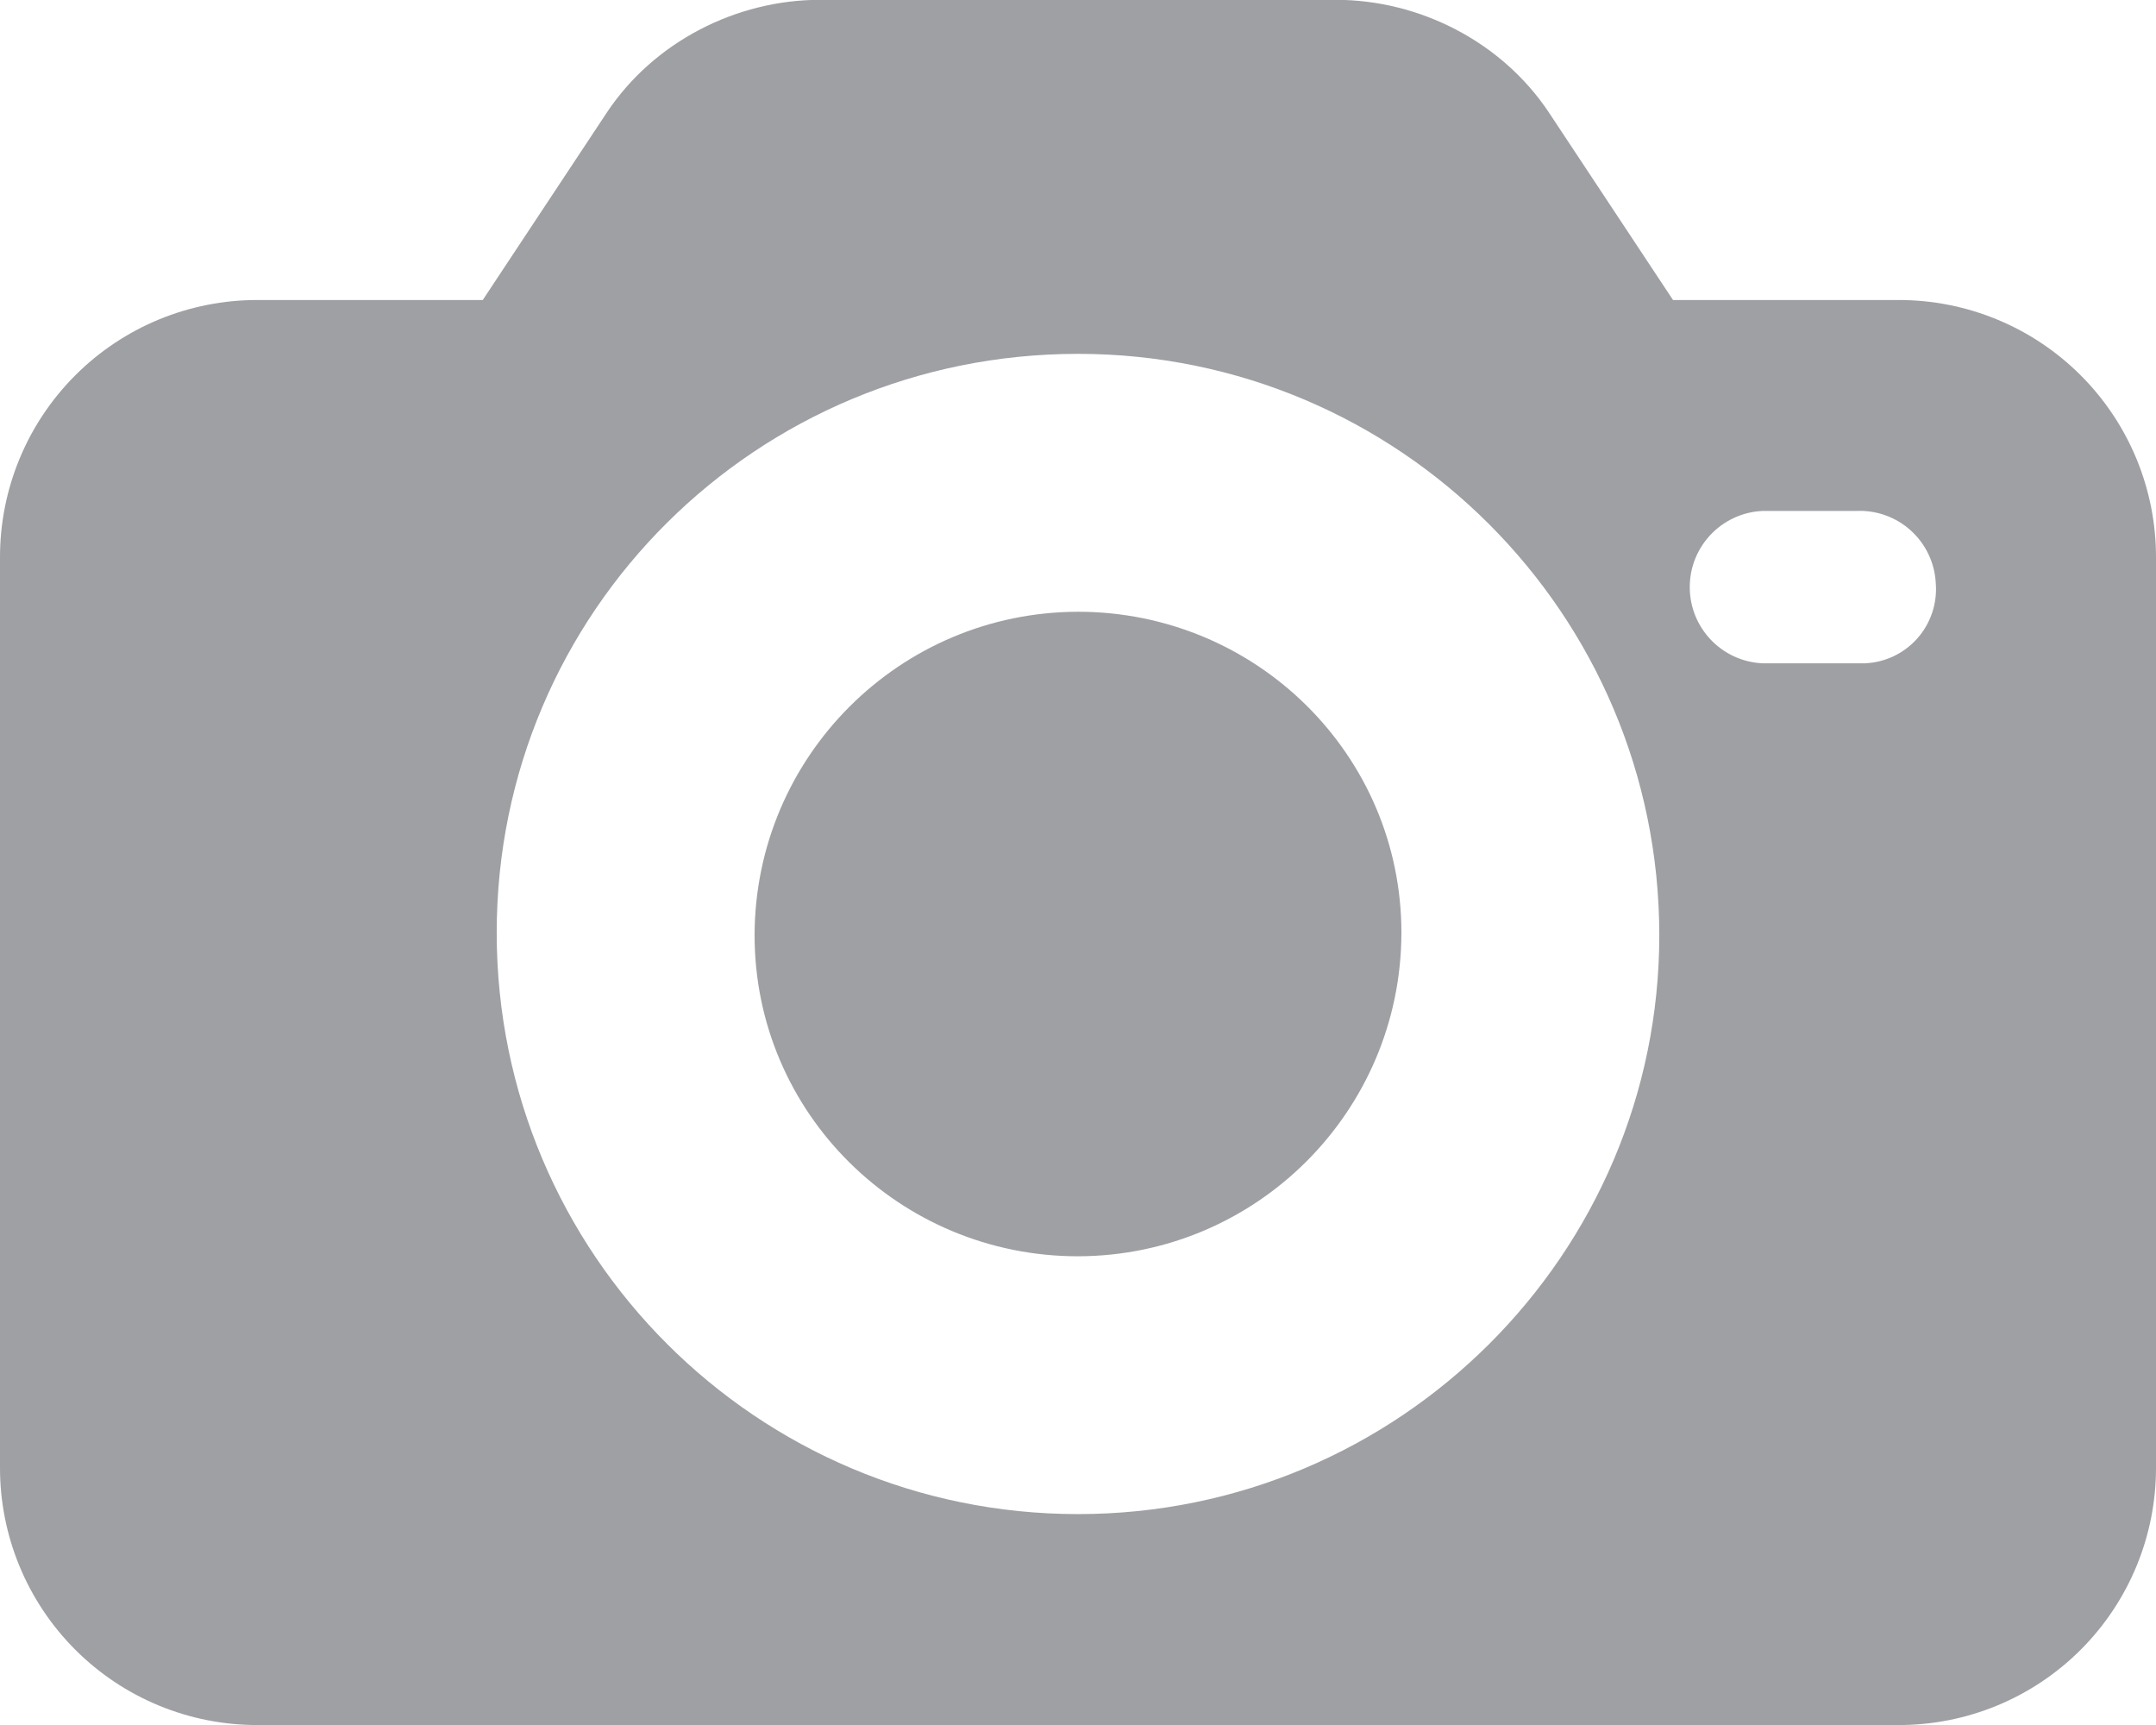
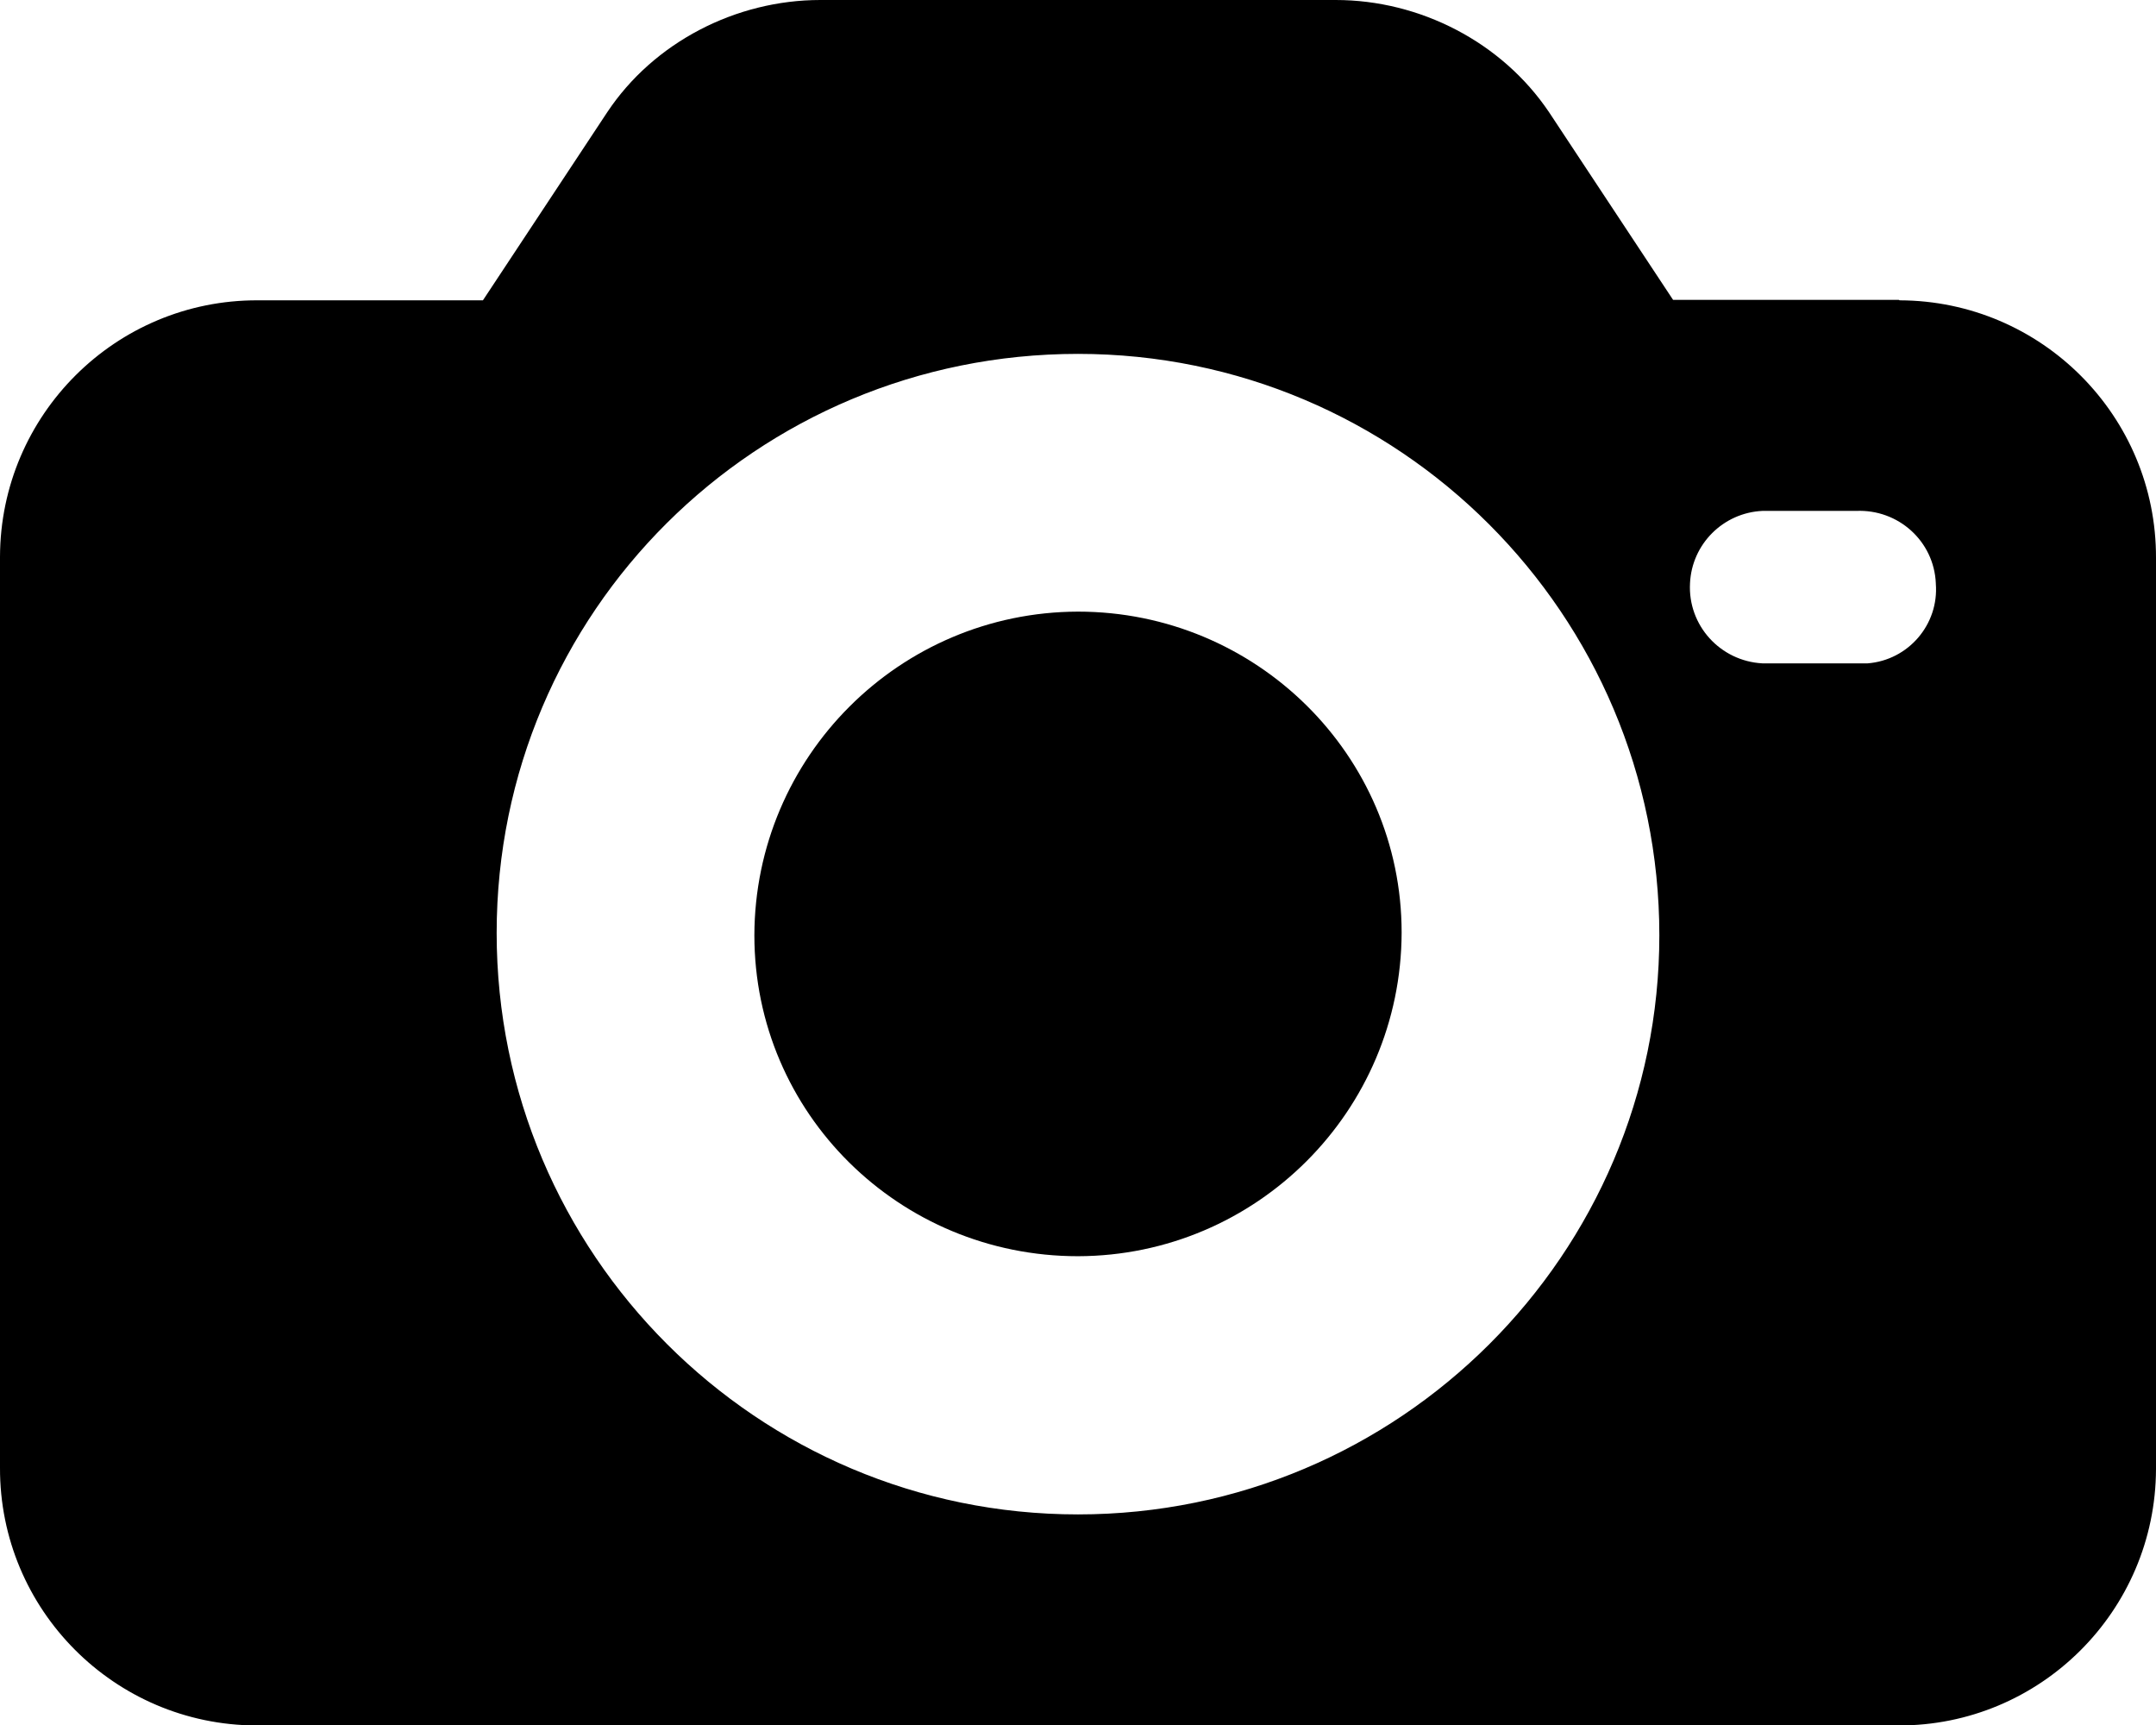
- <svg xmlns="http://www.w3.org/2000/svg" id="Capa_1" data-name="Capa 1" viewBox="0 0 471.04 376.83">
-   <defs>
-     <style>.cls-1{fill:#9fa0a4;}</style>
-   </defs>
-   <path class="cls-1" d="M436.2,132.12H387l-27.14-41c-10.24-15.36-28.16-24.58-46.59-24.58H200.68c-18.43,0-36.35,9.22-46.59,24.58l-27.14,41H77.8a56.16,56.16,0,0,0-56.32,56.32V387.1A56.16,56.16,0,0,0,77.8,443.42H436.2a56.16,56.16,0,0,0,56.32-56.32V188.44A56.16,56.16,0,0,0,436.2,132.12ZM257,397.34a127,127,0,0,1-127-127c0-70.14,56.83-126.46,127-126.46a127,127,0,0,1,127,127C384,340.5,327.14,397.34,257,397.34ZM429,211.48H406.5a16.66,16.66,0,0,1,0-33.28H427a16.62,16.62,0,0,1,17.41,15.87A16.21,16.21,0,0,1,429,211.48Z" transform="translate(-21.48 -66.58)" />
-   <path class="cls-1" d="M257,200.22a70.8,70.8,0,0,0-70.66,70.66c0,38.91,31.74,70.14,70.66,70.14a70.8,70.8,0,0,0,70.66-70.66C327.66,231.45,295.91,200.22,257,200.22Z" transform="translate(-21.48 -66.58)" />
+ <svg xmlns="http://www.w3.org/2000/svg" version="1.1" id="Capa_1" x="0px" y="0px" viewBox="0 0 471 376.8" style="enable-background:new 0 0 471 376.8;" xml:space="preserve">
+   <path d="M414.7,65.5h-49.2l-27.1-41C328.1,9.2,310.2,0,291.8,0H179.2c-18.4,0-36.4,9.2-46.6,24.6l-27.1,41H56.3  c-31-0.1-56.2,25-56.3,56c0,0.1,0,0.2,0,0.3v198.7c-0.1,31,25,56.2,56,56.3c0.1,0,0.2,0,0.3,0h358.4c31,0.1,56.2-25,56.3-56  c0-0.1,0-0.2,0-0.3V121.9c0.1-31-25-56.2-56-56.3C414.9,65.5,414.8,65.5,414.7,65.5z M235.5,330.8c-70.1,0-127-56.9-127-127  c0-70.1,56.8-126.5,127-126.5c70.1,0,127,56.9,127,127l0,0C362.5,273.9,305.7,330.8,235.5,330.8z M407.5,144.9H385  c-9.2-0.5-16.3-8.3-15.8-17.5c0.4-8.6,7.3-15.4,15.8-15.8h20.5c9.2-0.4,17,6.6,17.4,15.8c0,0,0,0.1,0,0.1c0.7,8.9-6,16.7-14.9,17.4  C407.8,144.9,407.7,144.9,407.5,144.9z" />
+   <path d="M235.5,133.6c-39,0.1-70.6,31.7-70.7,70.7c0,38.9,31.7,70.1,70.7,70.1c39-0.1,70.6-31.7,70.7-70.7  C306.2,164.9,274.4,133.6,235.5,133.6z" />
</svg>
